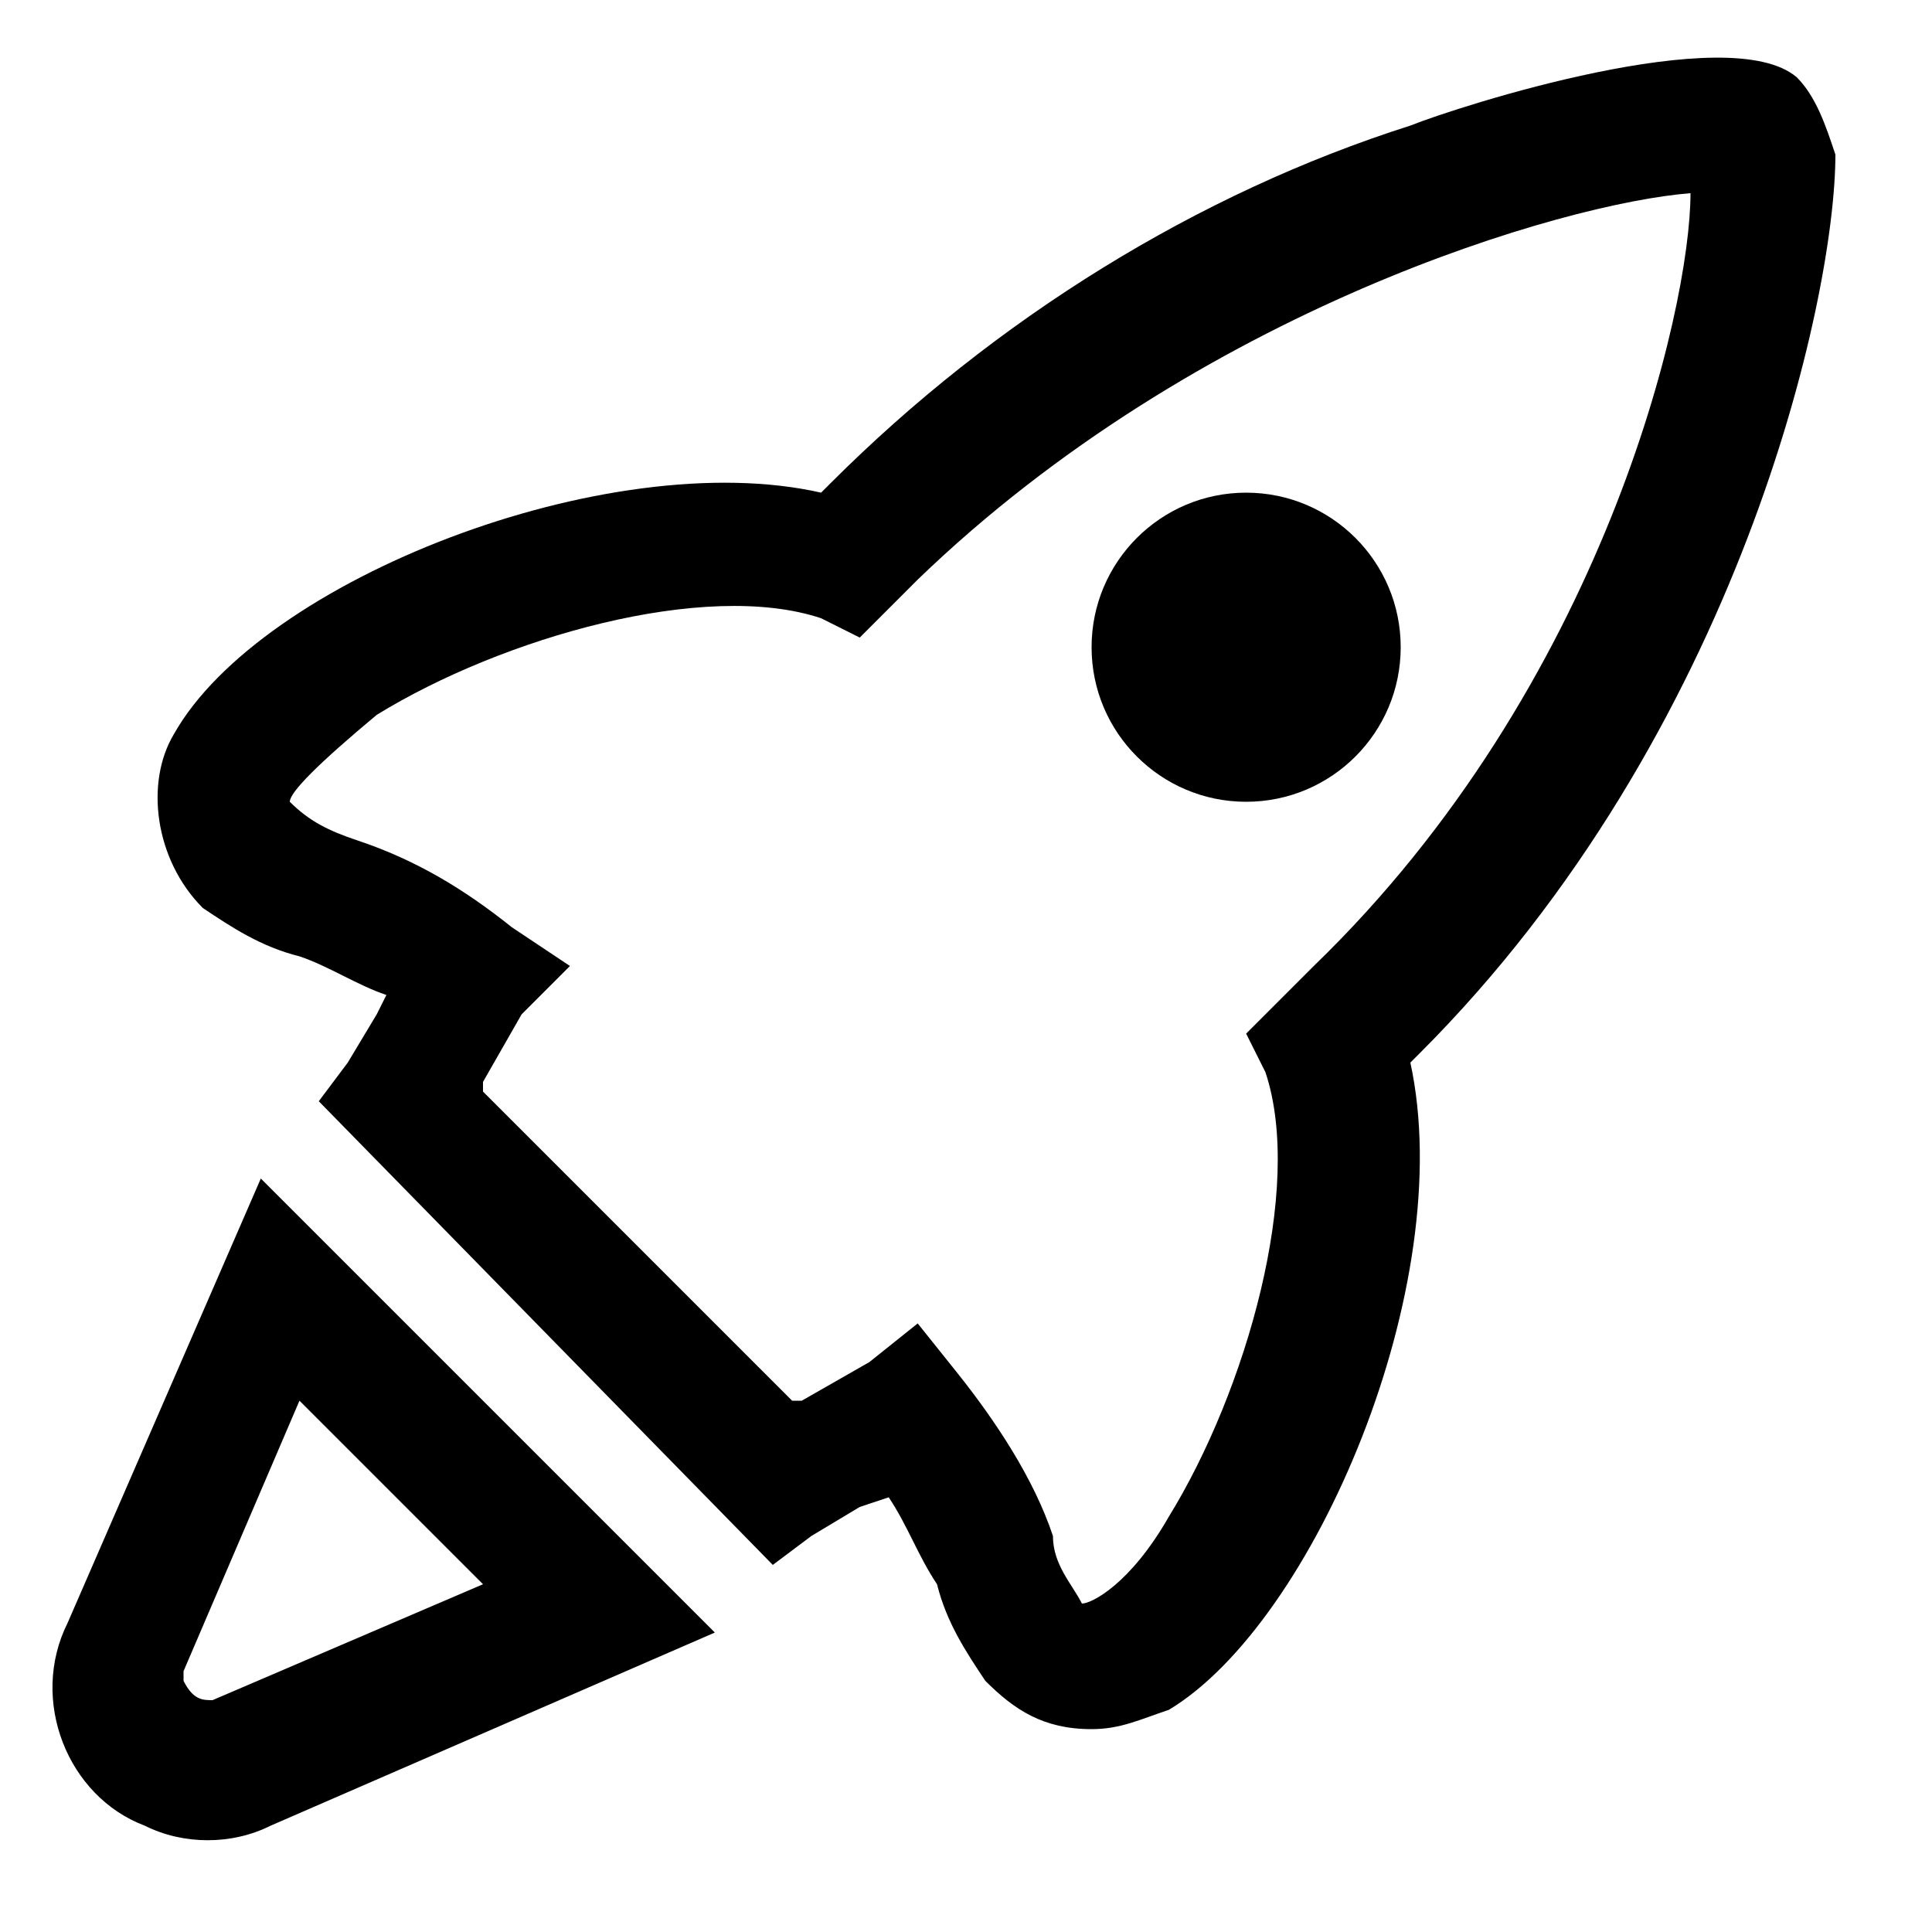
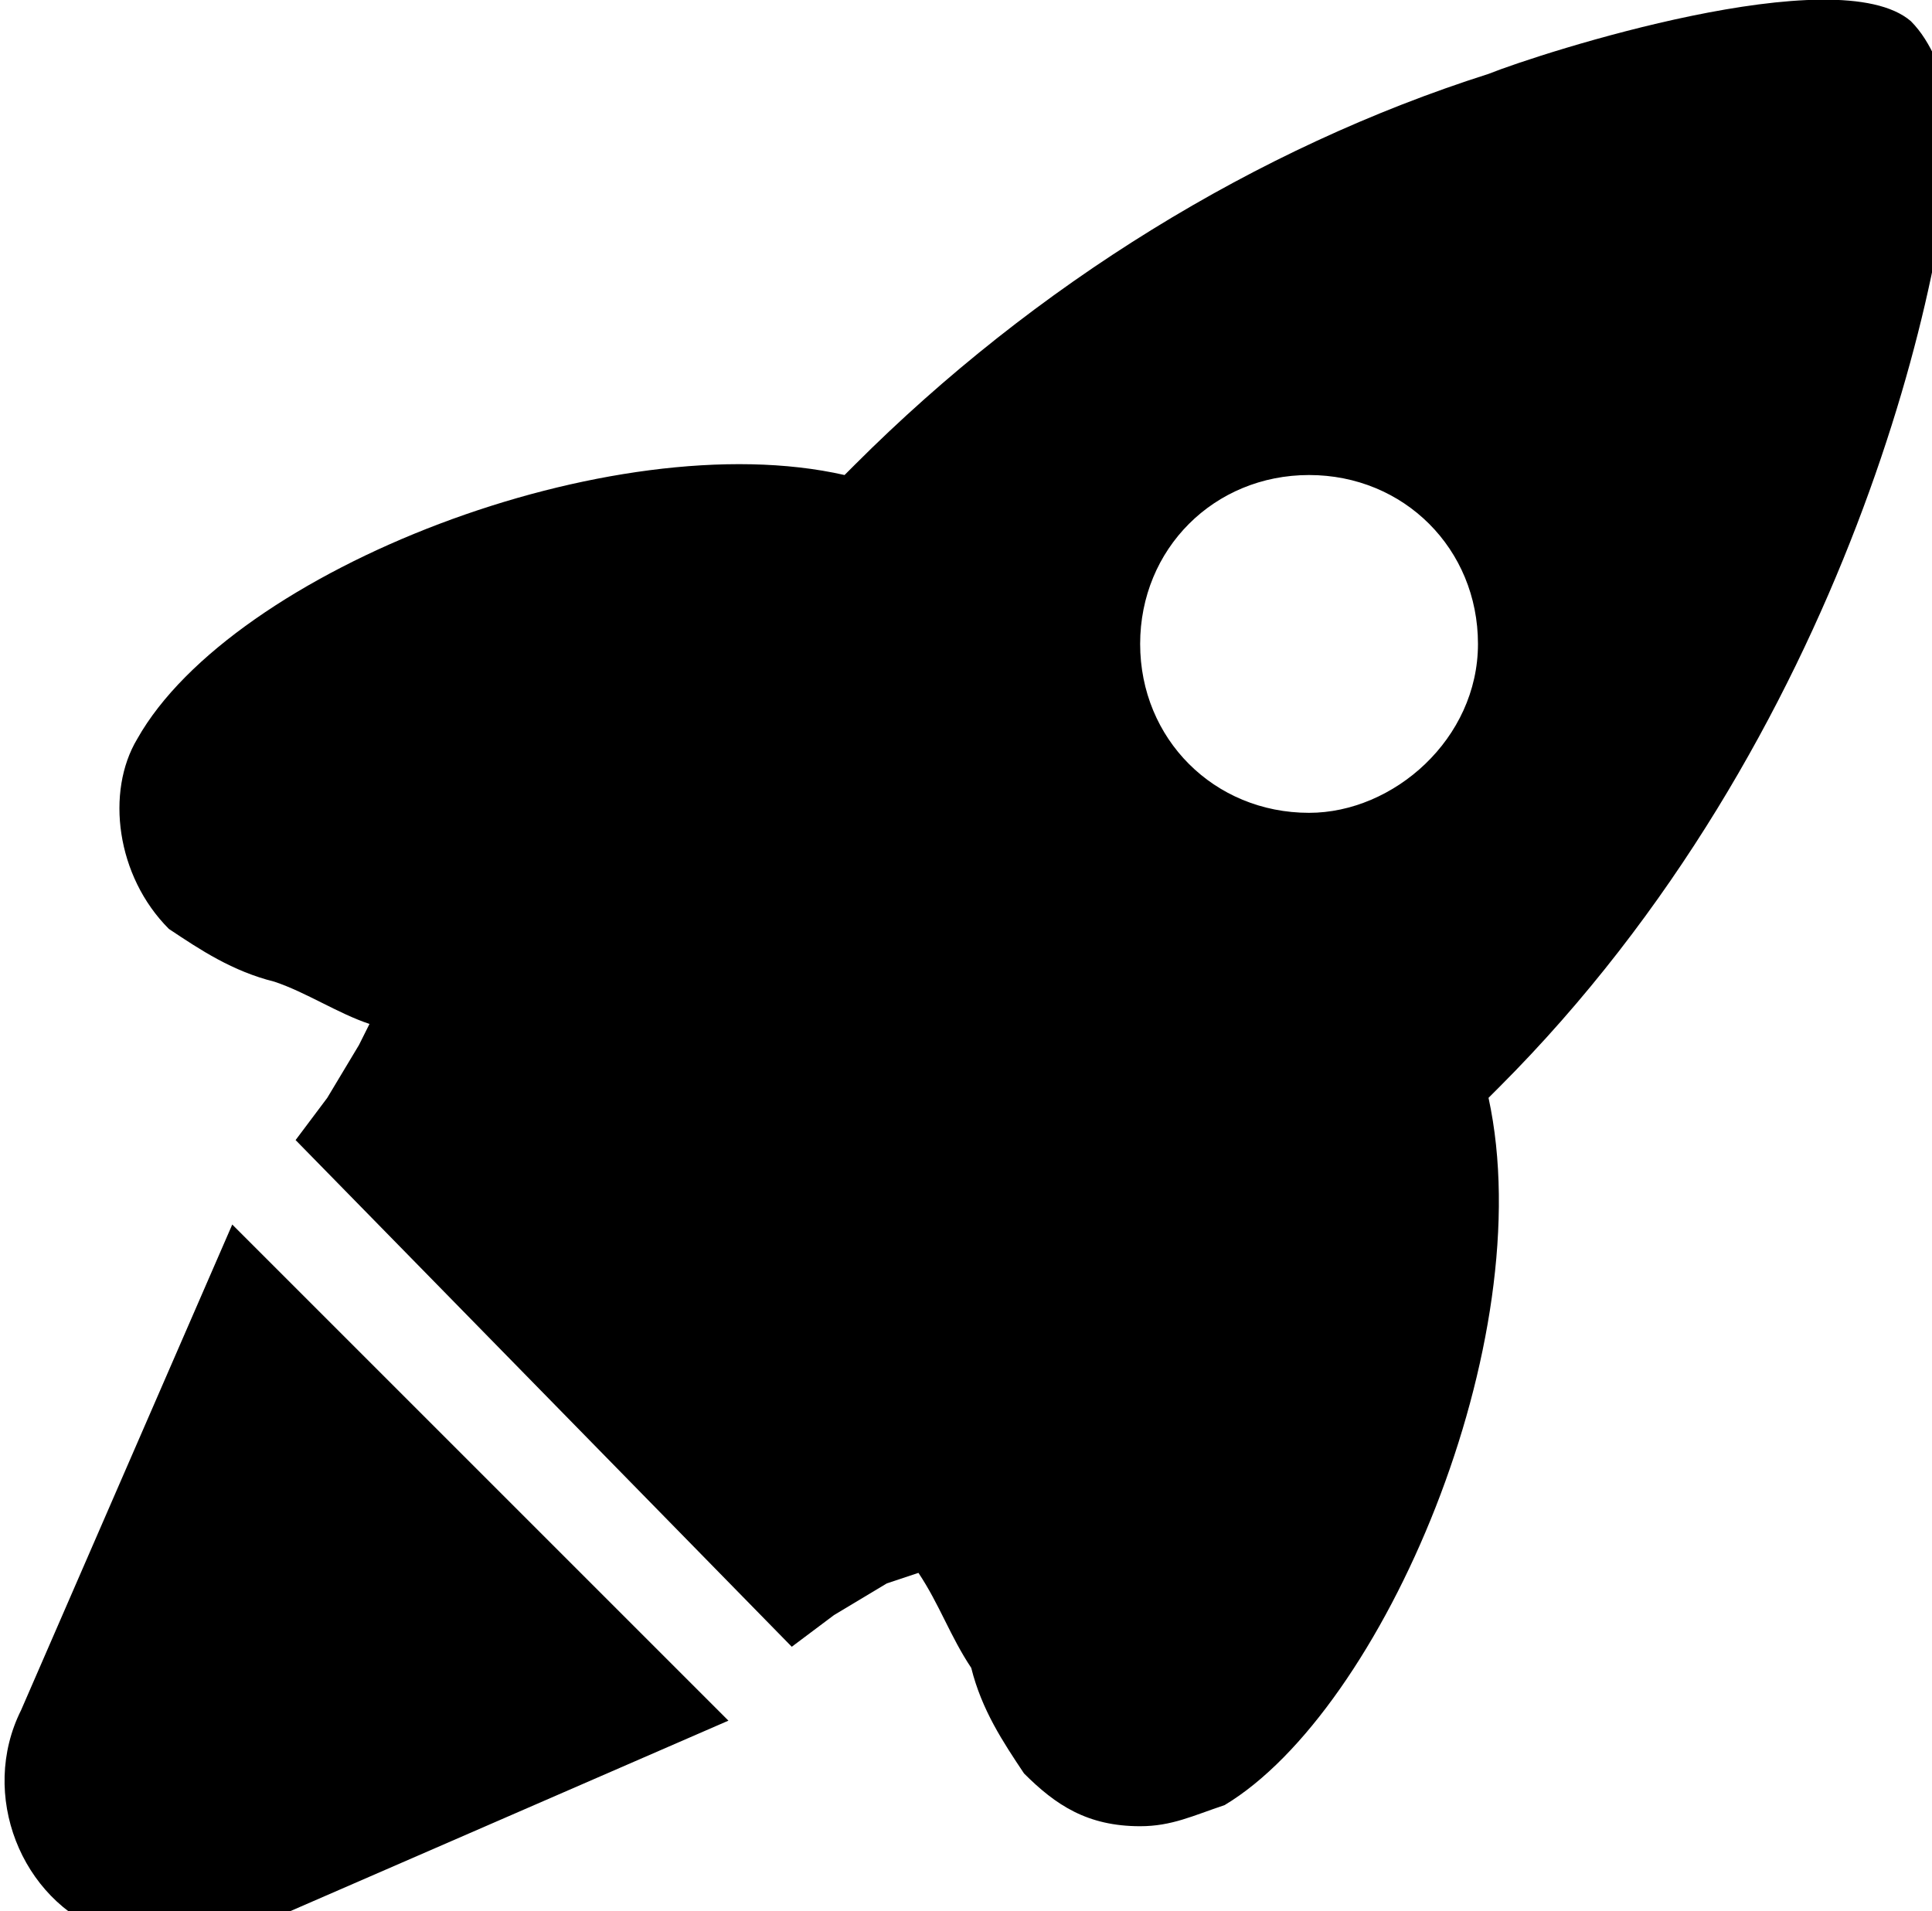
- <svg xmlns="http://www.w3.org/2000/svg" version="1.1" viewBox="0 0 20 20" xml:space="preserve">
-   <path d="M18.6,0.8c-0.7-0.6-3.5,0.3-4,0.5c-2.2,0.7-4.3,2-6,3.7L8.5,5.1C6.3,4.6,2.7,6,1.8,7.6C1.5,8.1,1.6,8.9,2.1,9.4  c0.3,0.2,0.6,0.4,1,0.5C3.4,10,3.7,10.2,4,10.3l-0.1,0.2L3.6,11l-0.3,0.4L8,16.2l0.4-0.3l0.5-0.3l0.3-0.1c0.2,0.3,0.3,0.6,0.5,0.9  c0.1,0.4,0.3,0.7,0.5,1c0.3,0.3,0.6,0.5,1.1,0.5c0.3,0,0.5-0.1,0.8-0.2c1.5-0.9,3-4.4,2.5-6.7l0.1-0.1C18,7.6,19,3.1,19,1.6  C18.9,1.3,18.8,1,18.6,0.8z M13.6,10l-0.4,0.4l-0.3,0.3l0.2,0.4c0.4,1.2-0.2,3.3-1,4.6c-0.4,0.7-0.8,0.9-0.9,0.9l0,0  c-0.1-0.2-0.3-0.4-0.3-0.7c-0.2-0.6-0.6-1.2-1-1.7l-0.4-0.5L9,14.1l-0.7,0.4H8.2L5,11.3v-0.1l0.4-0.7L5.9,10L5.3,9.6  c-0.5-0.4-1-0.7-1.6-0.9C3.4,8.6,3.2,8.5,3,8.3l0,0c0-0.1,0.3-0.4,0.9-0.9c1.3-0.8,3.4-1.4,4.6-1l0.4,0.2l0.3-0.3L9.5,6  c2.9-2.8,6.7-3.9,8-4C17.5,3.2,16.6,7.1,13.6,10z" />
-   <path d="M0.7,16.8c-0.4,0.8,0,1.8,0.8,2.1c0.4,0.2,0.9,0.2,1.3,0l4.6-2l-4.7-4.7L0.7,16.8z M5,16.4l-2.8,1.2  c-0.1,0-0.2,0-0.3-0.2v-0.1l1.2-2.8L5,16.4z" />
-   <circle cx="12.9" cy="6.7" r="1.6" />
+ <svg xmlns="http://www.w3.org/2000/svg">
+   <path d="M.2 16.2c-.4.8 0 1.8.8 2.1.4.2.9.2 1.3 0l4.6-2-4.7-4.7-2 4.6zM18.5 1c-.1-.3-.2-.6-.4-.8-.7-.6-3.5.3-4 .5-2.2.7-4.3 2-6 3.7l-.1.1C5.8 4 2.2 5.4 1.3 7c-.3.5-.2 1.3.3 1.8.3.2.6.4 1 .5.3.1.6.3.9.4l-.1.2-.3.5-.3.4 4.7 4.8.4-.3.5-.3.3-.1c.2.3.3.6.5.9.1.4.3.7.5 1 .3.3.6.5 1.1.5.3 0 .5-.1.8-.2 1.5-.9 3-4.4 2.5-6.7l.1-.1C17.5 7 18.5 2.5 18.5 1zm-6.1 6.7c-.9 0-1.6-.7-1.6-1.6s.7-1.6 1.6-1.6c.9 0 1.6.7 1.6 1.6s-.8 1.6-1.6 1.6z" />
</svg>
